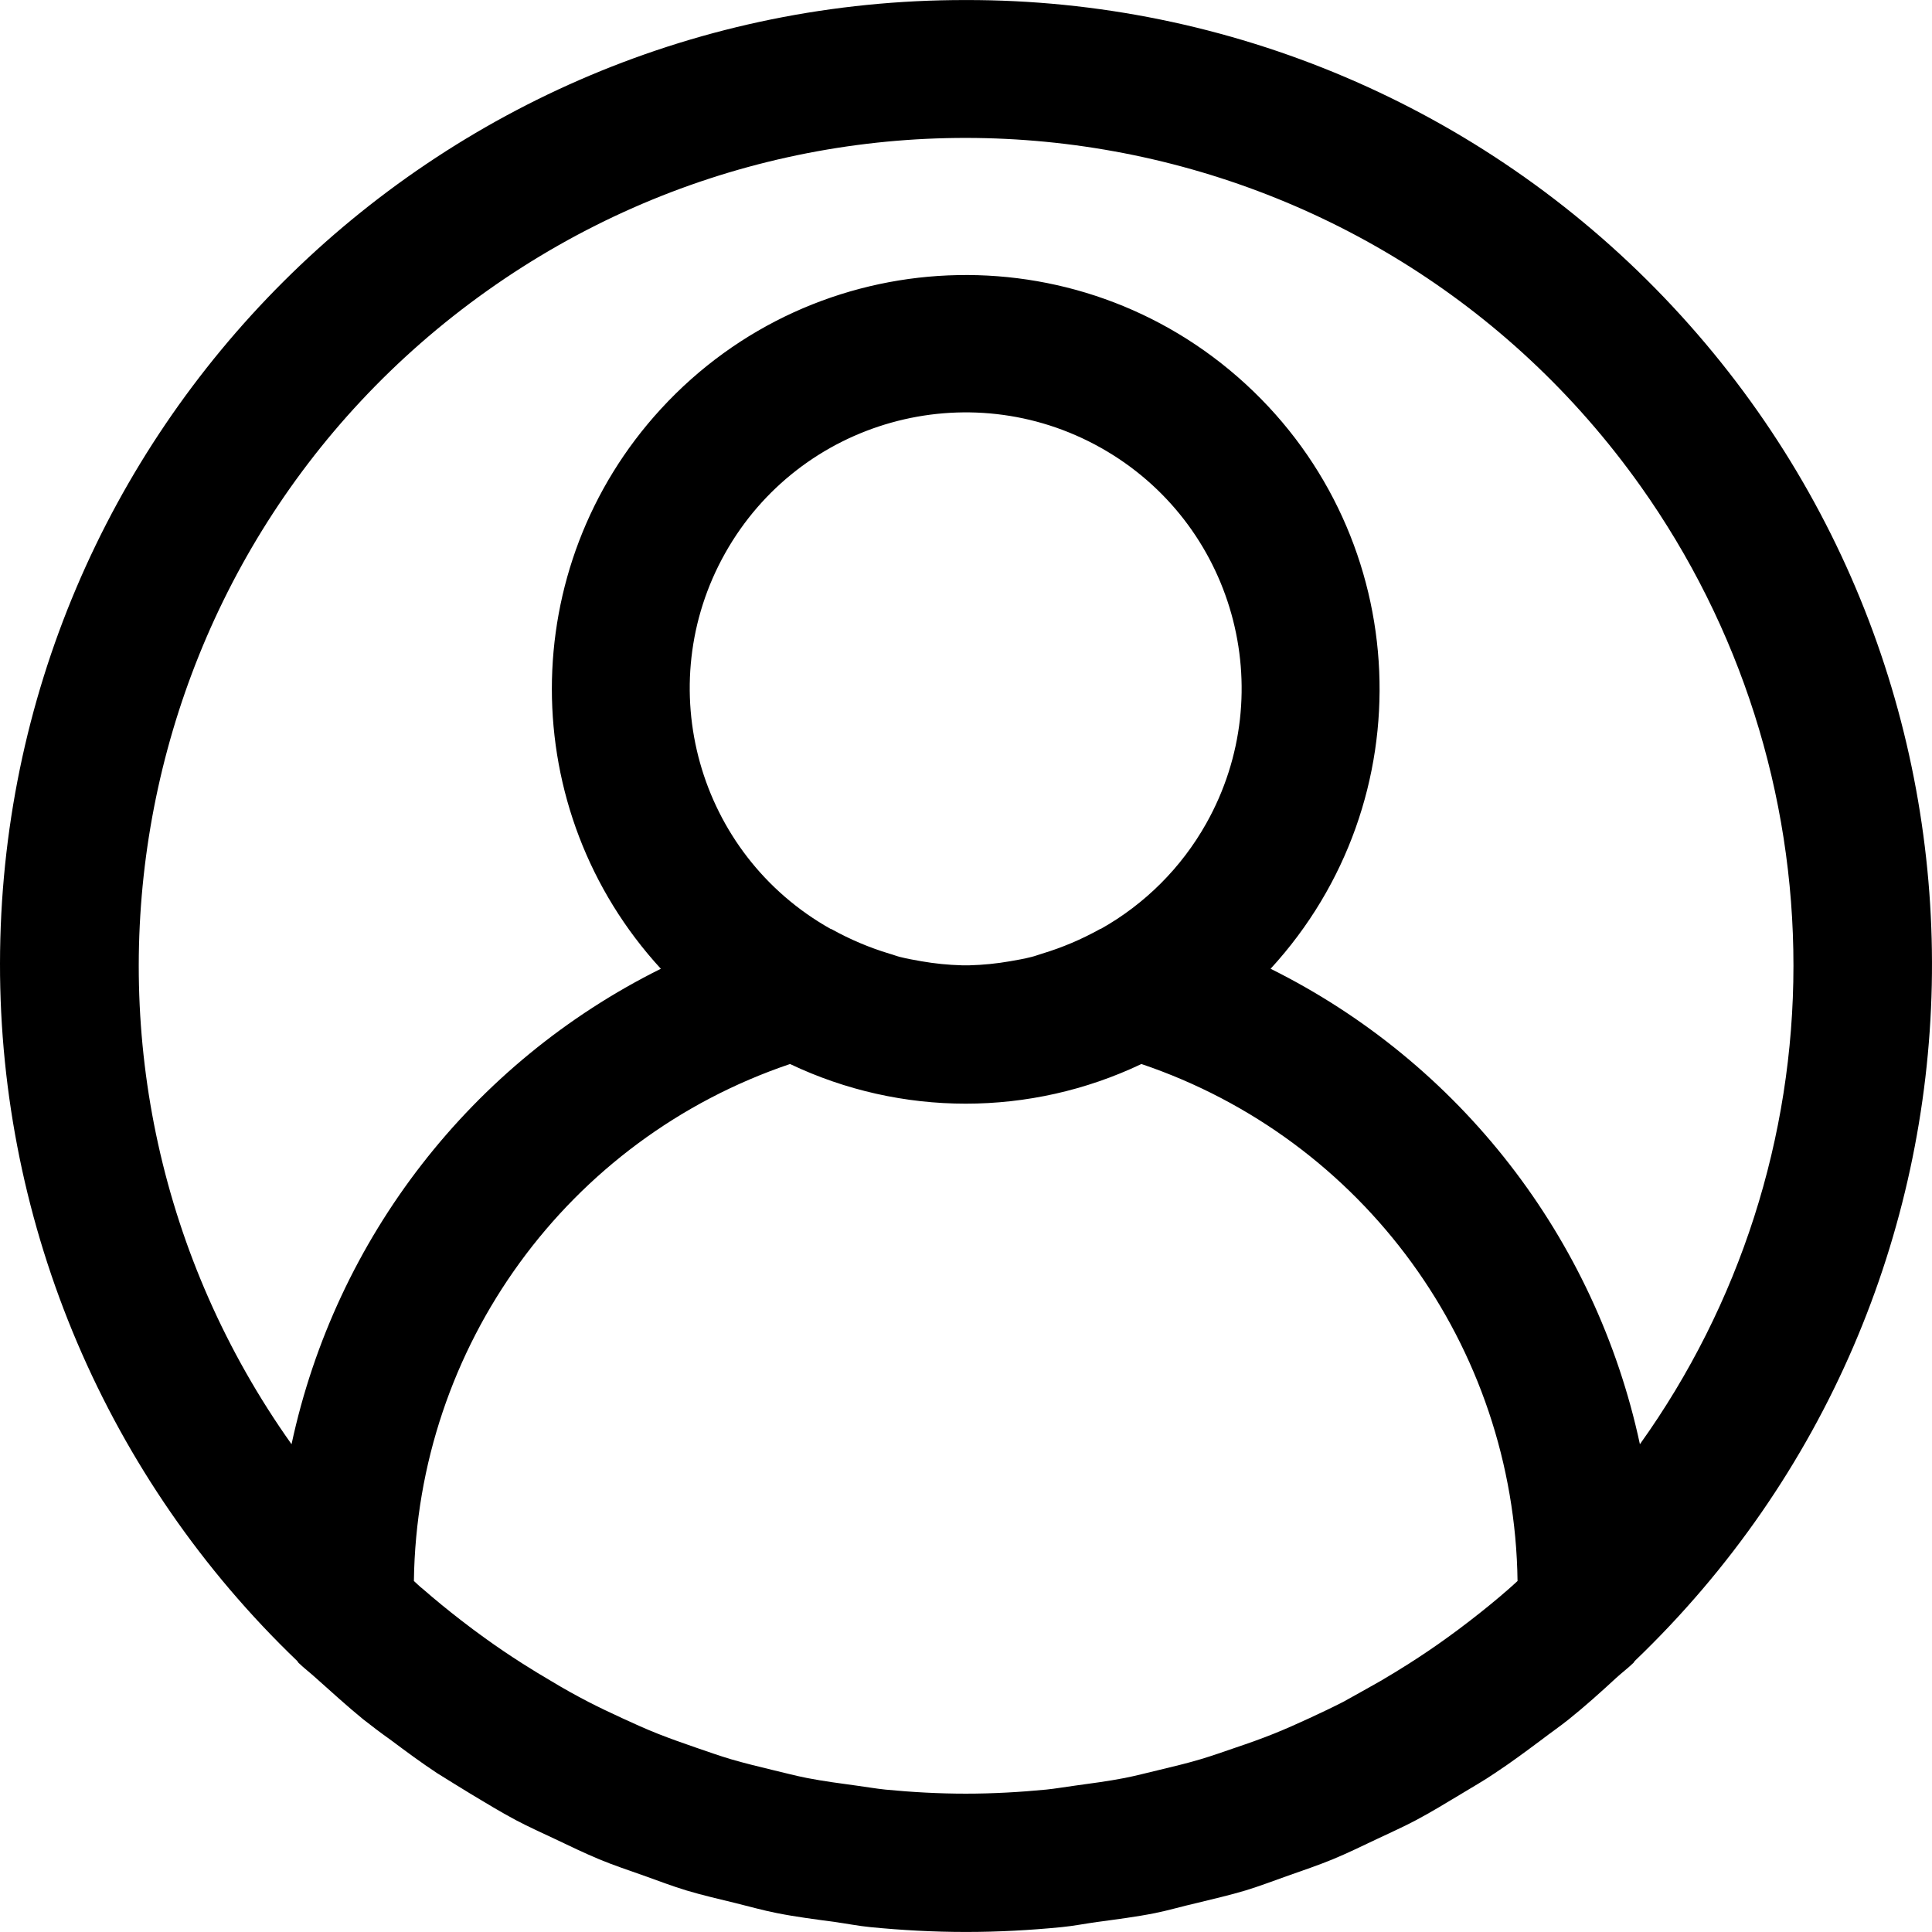
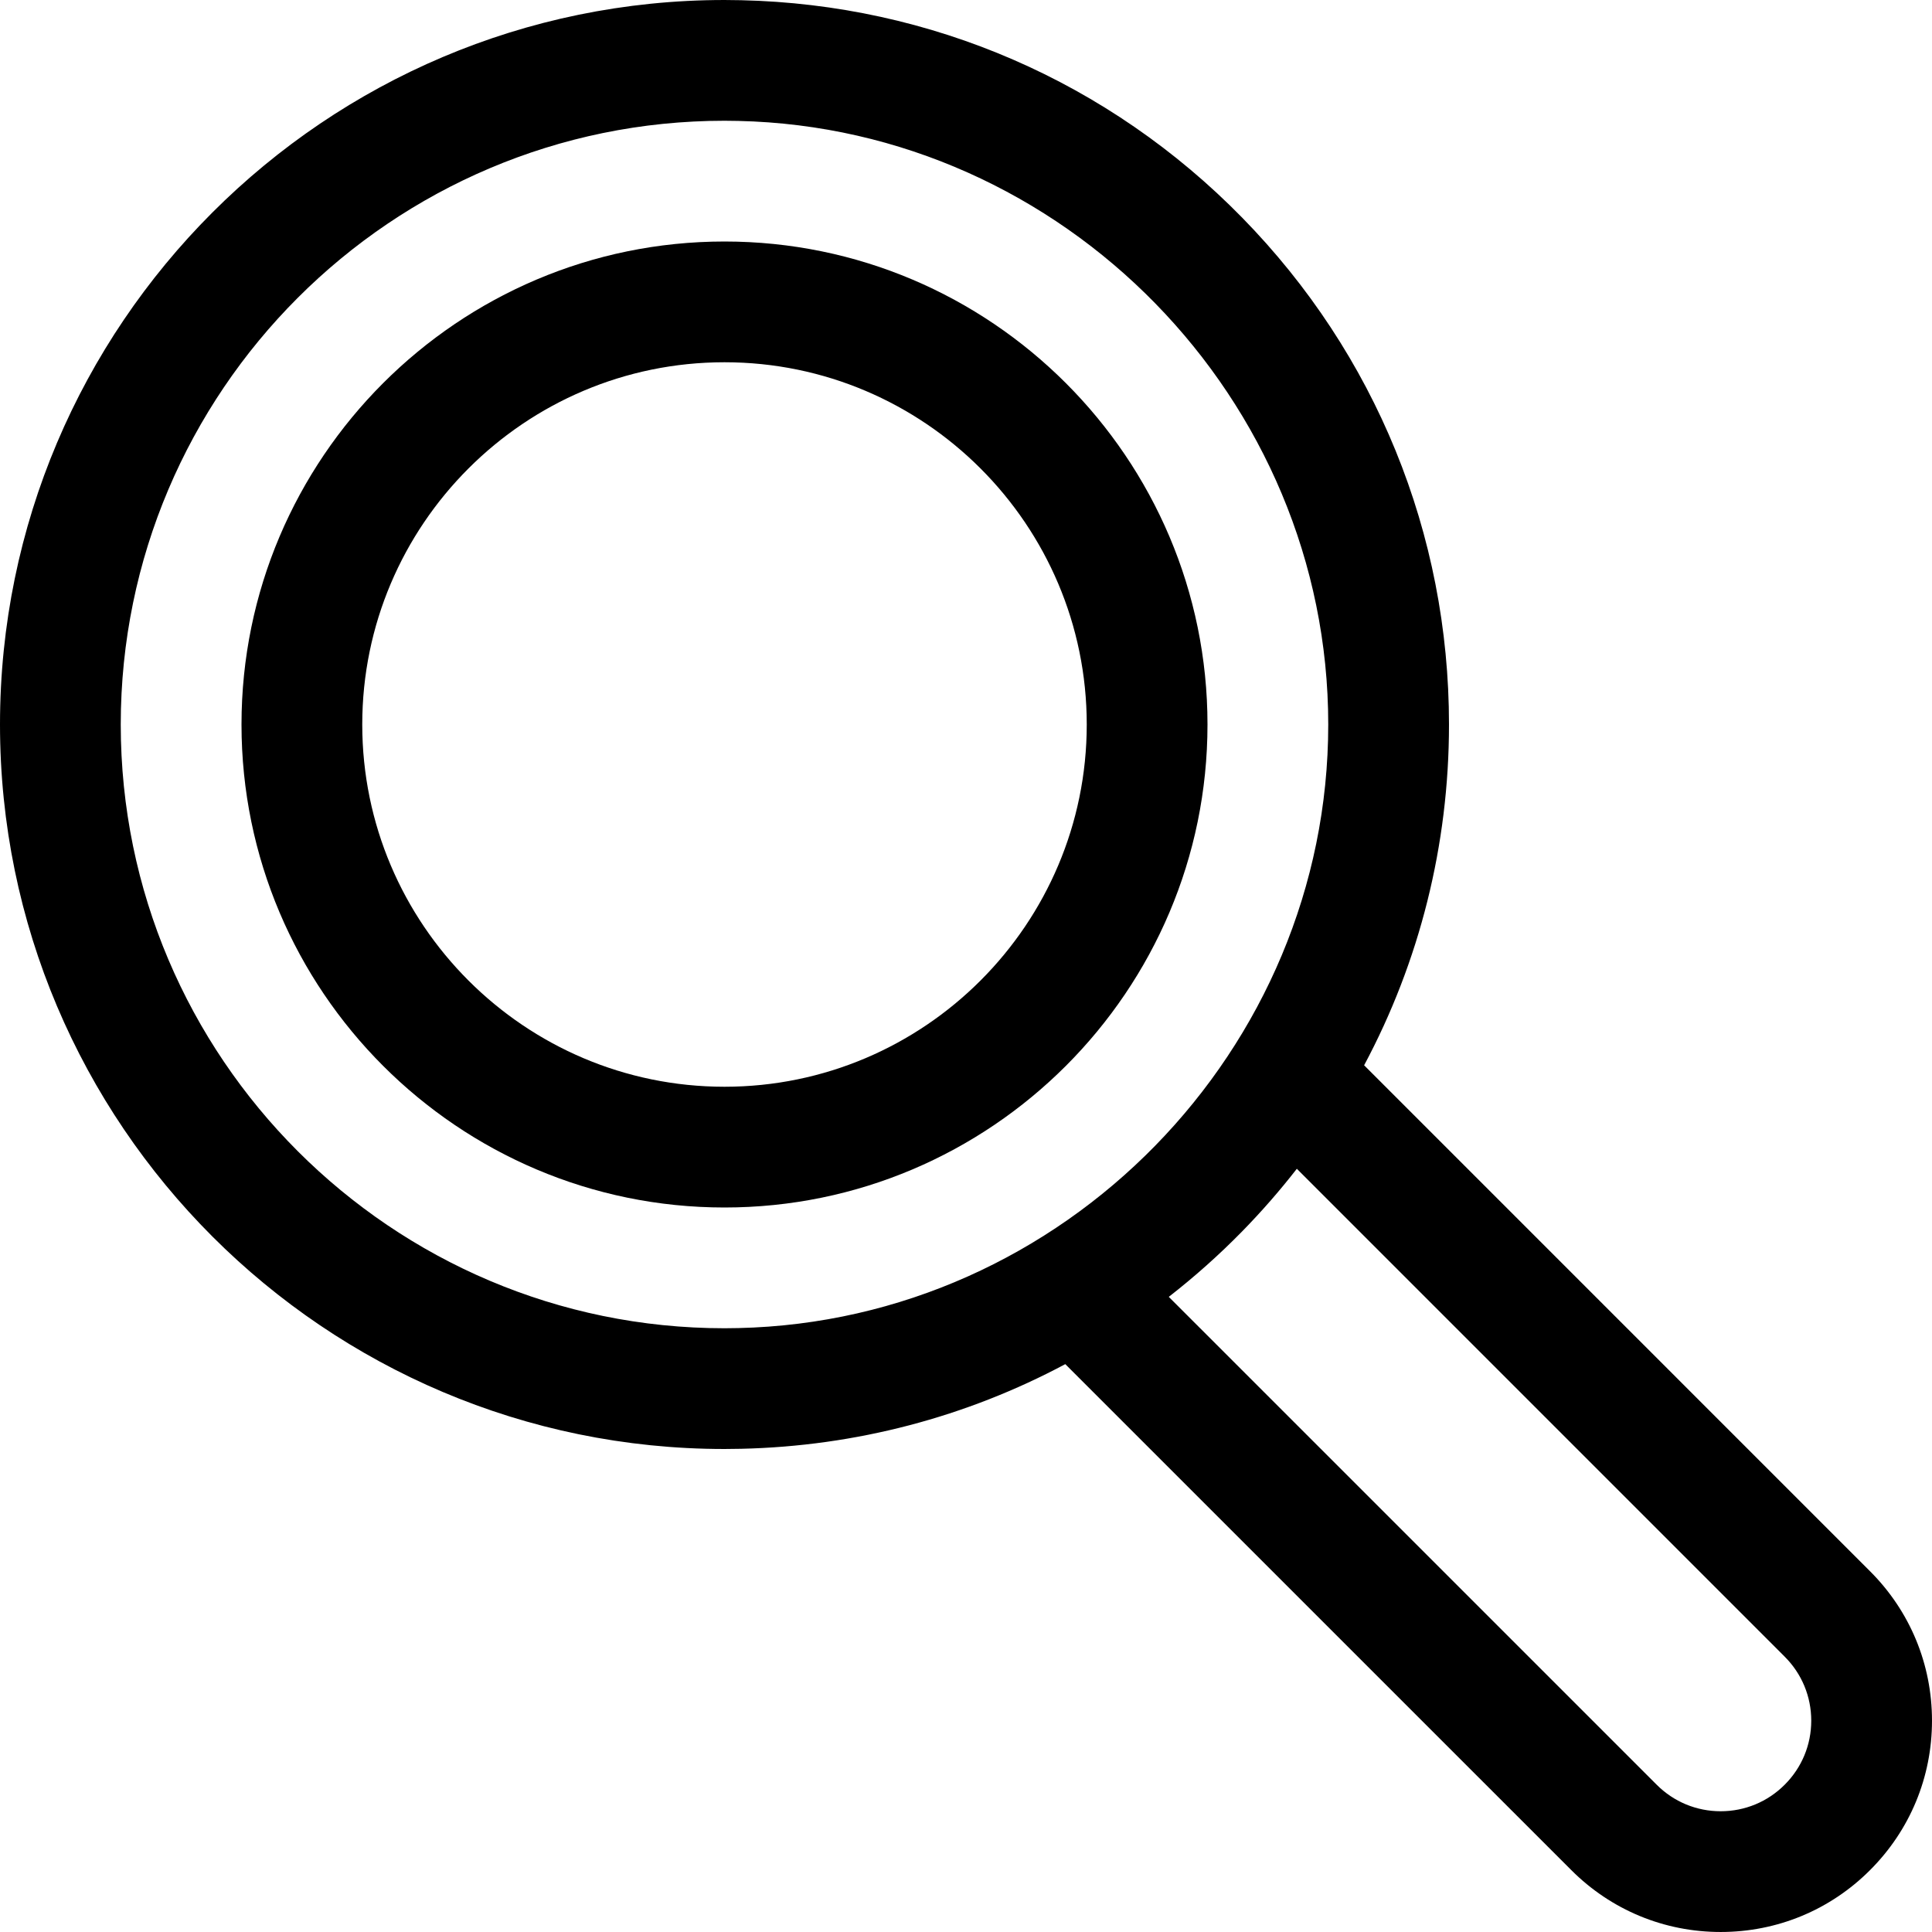
- <svg xmlns="http://www.w3.org/2000/svg" version="1.1" id="Capa_1" x="0px" y="0px" viewBox="0 0 478.024 478.024" style="enable-background:new 0 0 478.024 478.024;" xml:space="preserve">
+ <svg xmlns="http://www.w3.org/2000/svg" id="Layer_1" enable-background="new 0 0 512.002 512.002" height="512" viewBox="0 0 512.002 512.002" width="512">
  <g>
-     <g>
-       <path d="M411.703,73.561c-45.117-47.093-107.542-73.67-172.76-73.55C107.145-0.155,0.166,106.554,0,238.353    c-0.082,65.17,26.492,127.538,73.55,172.623c0.137,0.136,0.188,0.341,0.324,0.461c1.382,1.331,2.884,2.458,4.284,3.738    c3.84,3.413,7.68,6.946,11.725,10.24c2.167,1.707,4.42,3.413,6.639,4.983c3.823,2.85,7.646,5.7,11.639,8.329    c2.714,1.707,5.513,3.413,8.294,5.12c3.686,2.219,7.356,4.454,11.162,6.485c3.226,1.707,6.519,3.174,9.796,4.727    c3.584,1.707,7.117,3.413,10.786,4.949c3.669,1.536,7.356,2.731,11.076,4.062s6.929,2.56,10.496,3.652    c4.028,1.212,8.158,2.15,12.254,3.157c3.413,0.836,6.724,1.792,10.24,2.475c4.71,0.939,9.489,1.536,14.268,2.185    c2.953,0.41,5.837,0.99,8.823,1.28c7.817,0.768,15.701,1.195,23.654,1.195s15.838-0.427,23.654-1.195    c2.987-0.29,5.871-0.87,8.823-1.28c4.779-0.649,9.557-1.246,14.268-2.185c3.413-0.683,6.827-1.707,10.24-2.475    c4.096-1.007,8.226-1.946,12.254-3.157c3.567-1.092,7.014-2.423,10.496-3.652c3.482-1.229,7.441-2.56,11.076-4.062    s7.202-3.26,10.786-4.949c3.277-1.553,6.571-3.021,9.796-4.727c3.806-2.031,7.475-4.267,11.162-6.485    c2.782-1.707,5.581-3.26,8.294-5.12c3.994-2.628,7.817-5.478,11.639-8.329c2.219-1.707,4.471-3.243,6.639-4.983    c4.045-3.243,7.885-6.69,11.725-10.24c1.399-1.28,2.901-2.406,4.284-3.738c0.136-0.119,0.188-0.324,0.324-0.461    C499.644,319.798,502.881,168.732,411.703,73.561z M373.344,393.107c-3.106,2.731-6.315,5.325-9.557,7.834    c-1.911,1.468-3.823,2.918-5.786,4.318c-3.089,2.236-6.229,4.352-9.421,6.383c-2.321,1.485-4.693,2.918-7.083,4.318    c-3.004,1.707-6.059,3.413-9.148,5.12c-2.731,1.399-5.513,2.714-8.311,4.011s-5.888,2.679-8.909,3.891    c-3.021,1.212-6.229,2.355-9.387,3.413c-2.884,0.99-5.768,2.014-8.687,2.884c-3.413,1.024-6.98,1.86-10.513,2.714    c-2.765,0.648-5.495,1.382-8.294,1.929c-4.045,0.785-8.175,1.331-12.322,1.894c-2.355,0.307-4.693,0.734-7.066,0.973    c-6.554,0.631-13.193,1.007-19.9,1.007s-13.346-0.375-19.9-1.007c-2.372-0.239-4.71-0.666-7.066-0.973    c-4.147-0.563-8.277-1.109-12.322-1.894c-2.799-0.546-5.53-1.28-8.294-1.929c-3.533-0.853-7.049-1.707-10.513-2.714    c-2.918-0.87-5.803-1.894-8.687-2.884c-3.157-1.092-6.315-2.202-9.387-3.413c-3.072-1.212-5.973-2.543-8.909-3.891    s-5.581-2.611-8.311-4.011c-3.089-1.604-6.144-3.294-9.148-5.12c-2.389-1.399-4.762-2.833-7.083-4.318    c-3.191-2.031-6.332-4.147-9.421-6.383c-1.963-1.399-3.874-2.85-5.786-4.318c-3.243-2.509-6.451-5.12-9.557-7.834    c-0.751-0.563-1.434-1.28-2.167-1.929c0.763-58.057,38.06-109.321,93.065-127.915c27.503,13.083,59.435,13.083,86.938,0    c55.004,18.594,92.301,69.857,93.065,127.915C374.76,391.827,374.077,392.476,373.344,393.107z M179.43,136.849    c18.479-32.864,60.1-44.525,92.964-26.046s44.525,60.1,26.046,92.964c-6.131,10.904-15.141,19.914-26.046,26.046    c-0.085,0-0.188,0-0.29,0.102c-4.526,2.519-9.309,4.545-14.268,6.042c-0.887,0.256-1.707,0.597-2.645,0.819    c-1.707,0.444-3.499,0.751-5.257,1.058c-3.31,0.579-6.659,0.915-10.018,1.007h-1.946c-3.359-0.092-6.708-0.428-10.018-1.007    c-1.707-0.307-3.516-0.614-5.256-1.058c-0.905-0.222-1.707-0.563-2.645-0.819c-4.959-1.497-9.742-3.522-14.268-6.042l-0.307-0.102    C172.612,211.334,160.951,169.713,179.43,136.849z M405.753,357.336L405.753,357.336c-10.952-51.083-44.59-94.39-91.375-117.64    c38.245-41.661,35.475-106.438-6.186-144.683c-41.661-38.245-106.438-35.475-144.683,6.186    c-35.954,39.166-35.954,99.332,0,138.497c-46.785,23.251-80.423,66.557-91.375,117.64C6.69,265.153,28.366,137.371,120.549,71.927    s219.965-43.768,285.409,48.415c24.601,34.653,37.807,76.104,37.786,118.602C443.744,281.405,430.46,322.802,405.753,357.336z" />
-     </g>
+     <path d="m495.594 416.408-134.086-134.095c14.685-27.49 22.492-58.333 22.492-90.312 0-50.518-19.461-98.217-54.8-134.31-35.283-36.036-82.45-56.505-132.808-57.636-1.46-.033-2.92-.054-4.392-.054-105.869 0-192 86.131-192 192s86.131 192 192 192c1.459 0 2.93-.021 4.377-.054 30.456-.68 59.739-8.444 85.936-22.436l134.085 134.075c10.57 10.584 24.634 16.414 39.601 16.414s29.031-5.83 39.589-16.403c10.584-10.577 16.413-24.639 16.413-39.597s-5.827-29.019-16.407-39.592zm-299.932-64.453c-1.211.027-2.441.046-3.662.046-88.224 0-160-71.776-160-160s71.776-160 160-160c1.229 0 2.449.019 3.671.046 86.2 1.935 156.329 73.69 156.329 159.954 0 86.274-70.133 158.029-156.338 159.954zm277.296 121.02c-4.525 4.531-10.547 7.026-16.958 7.026s-12.434-2.495-16.966-7.034l-129.294-129.284c6.813-5.307 13.319-11.094 19.458-17.365 5.174-5.285 9.998-10.825 14.48-16.58l129.291 129.3c4.535 4.532 7.032 10.556 7.032 16.962s-2.496 12.431-7.043 16.975z" />
+     <path d="m192 64.001c-70.58 0-128 57.42-128 128s57.42 128 128 128 128-57.42 128-128-57.42-128-128-128zm0 224c-52.935 0-96-43.065-96-96s43.065-96 96-96 96 43.065 96 96-43.065 96-96 96z" />
  </g>
-   <g>
- </g>
-   <g>
- </g>
-   <g>
- </g>
-   <g>
- </g>
-   <g>
- </g>
-   <g>
- </g>
-   <g>
- </g>
-   <g>
- </g>
-   <g>
- </g>
-   <g>
- </g>
-   <g>
- </g>
-   <g>
- </g>
-   <g>
- </g>
-   <g>
- </g>
-   <g>
- </g>
</svg>
